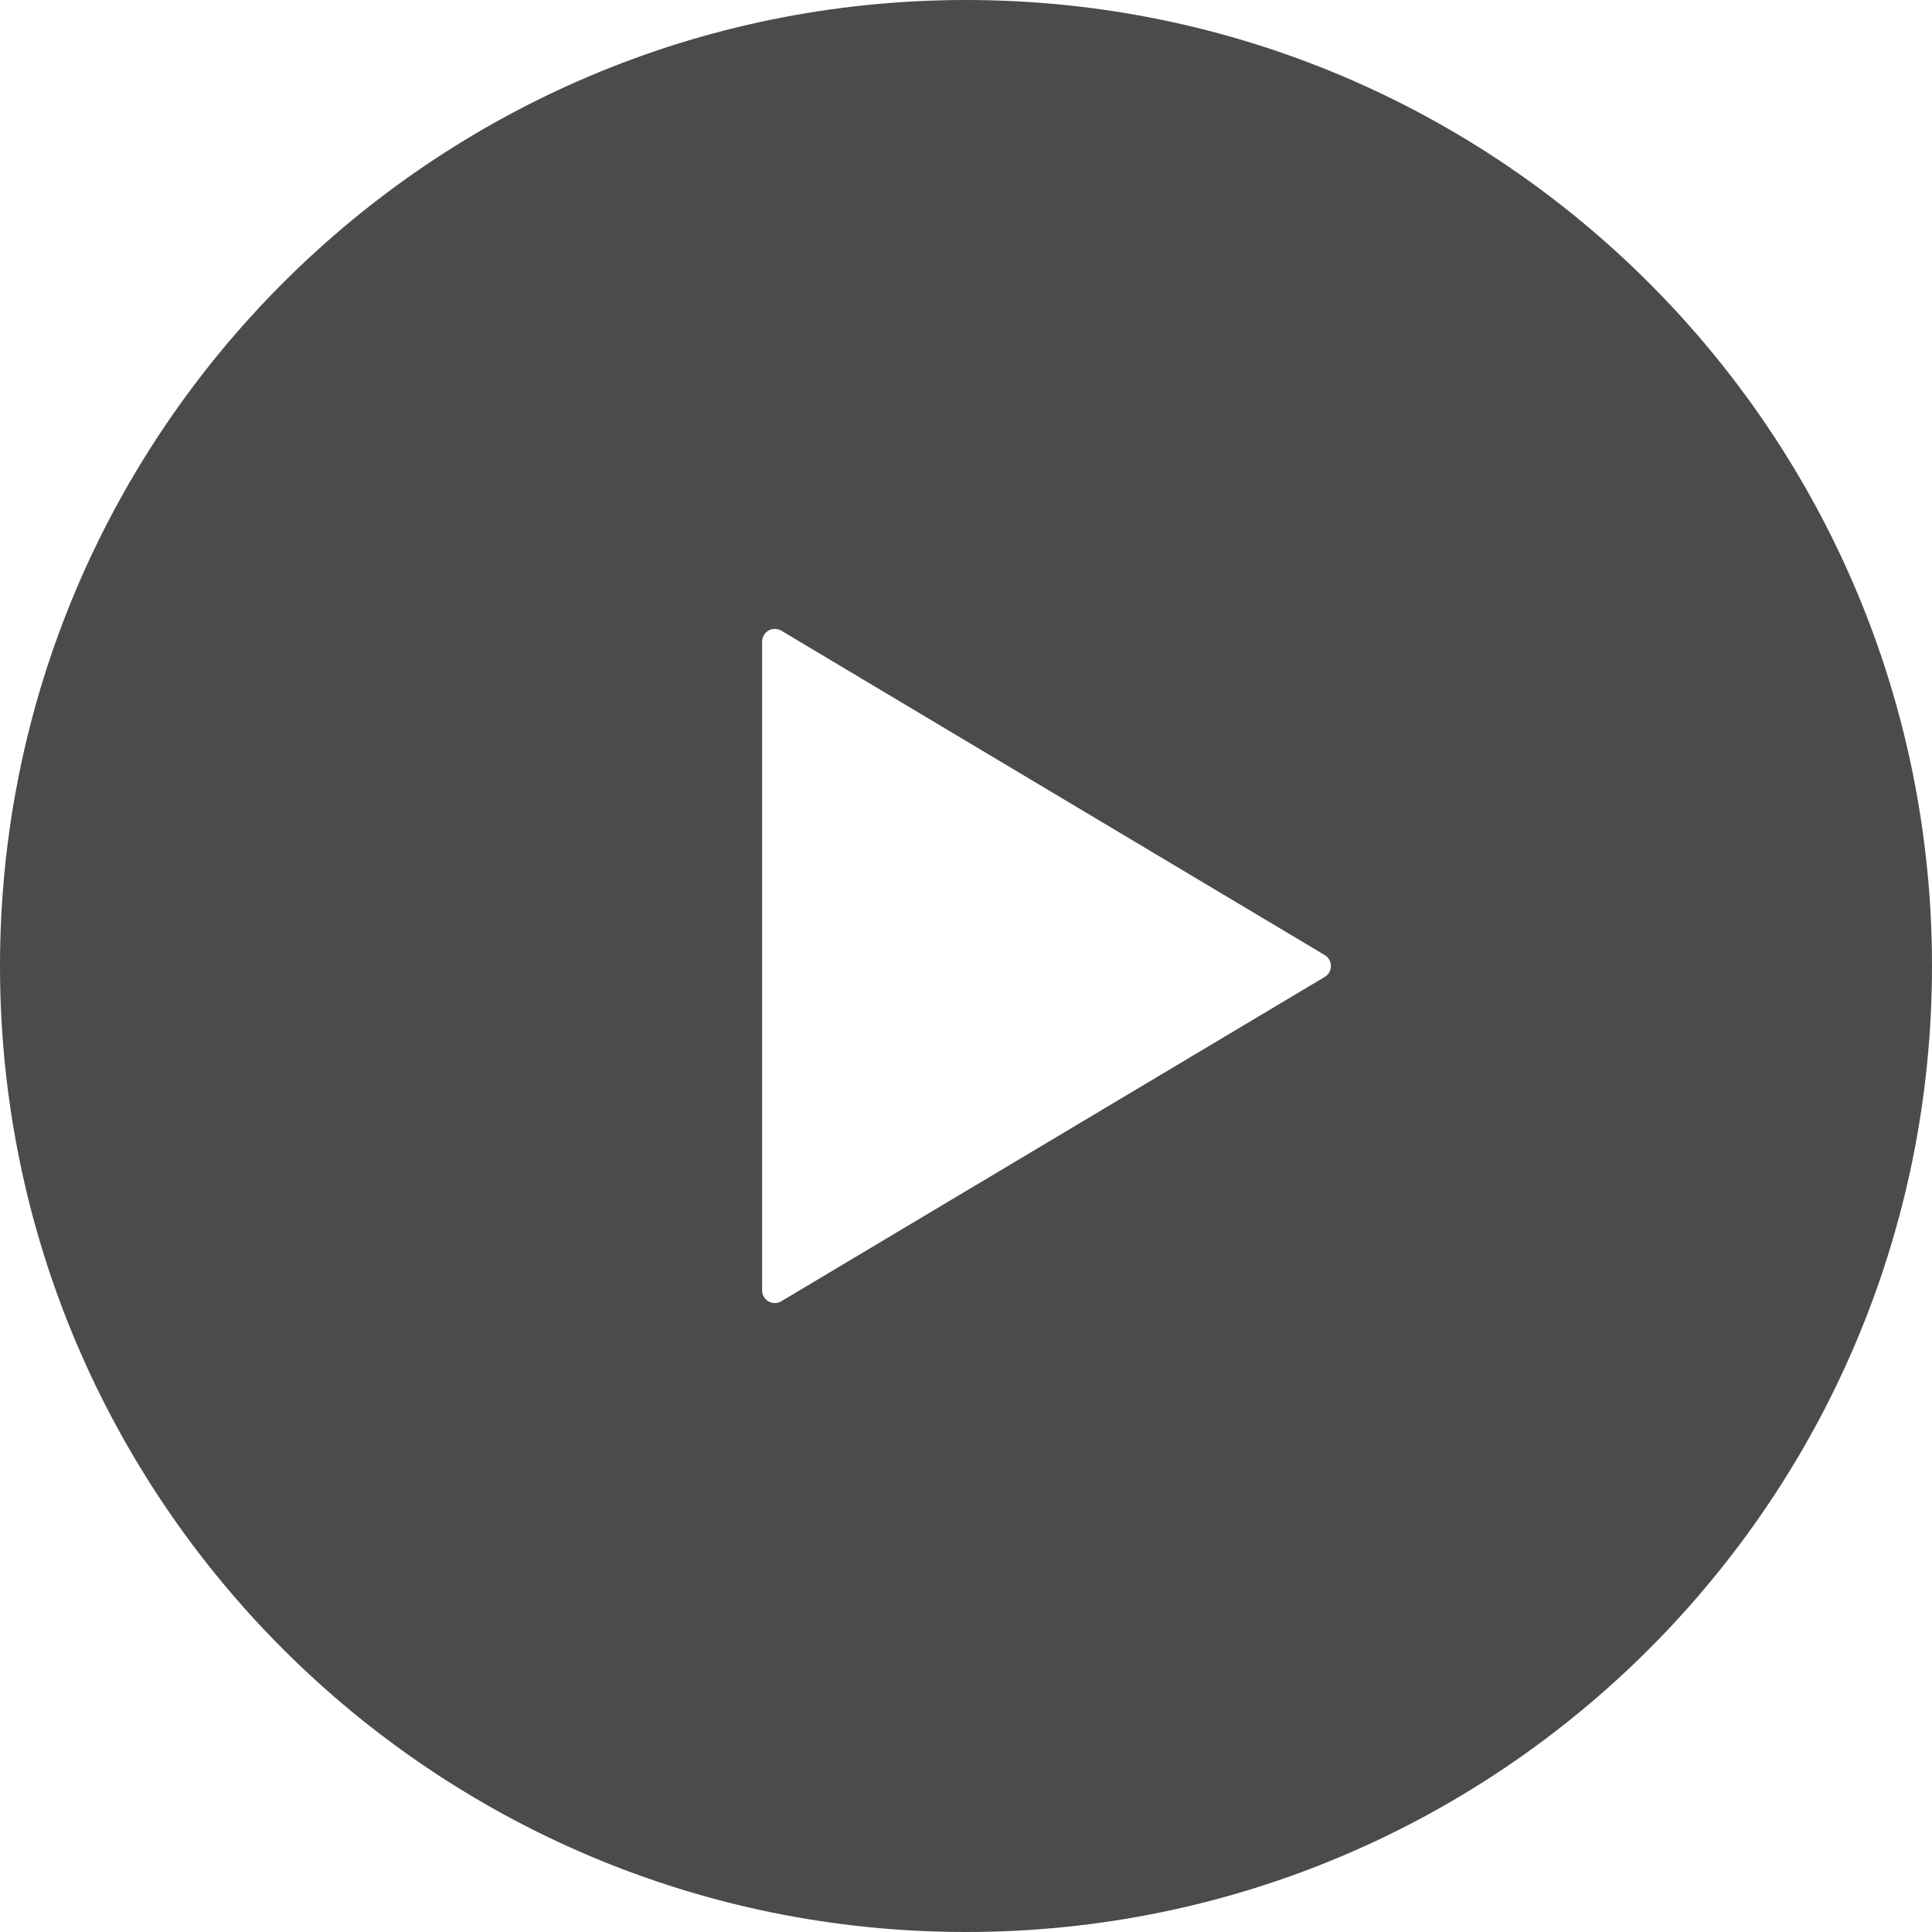
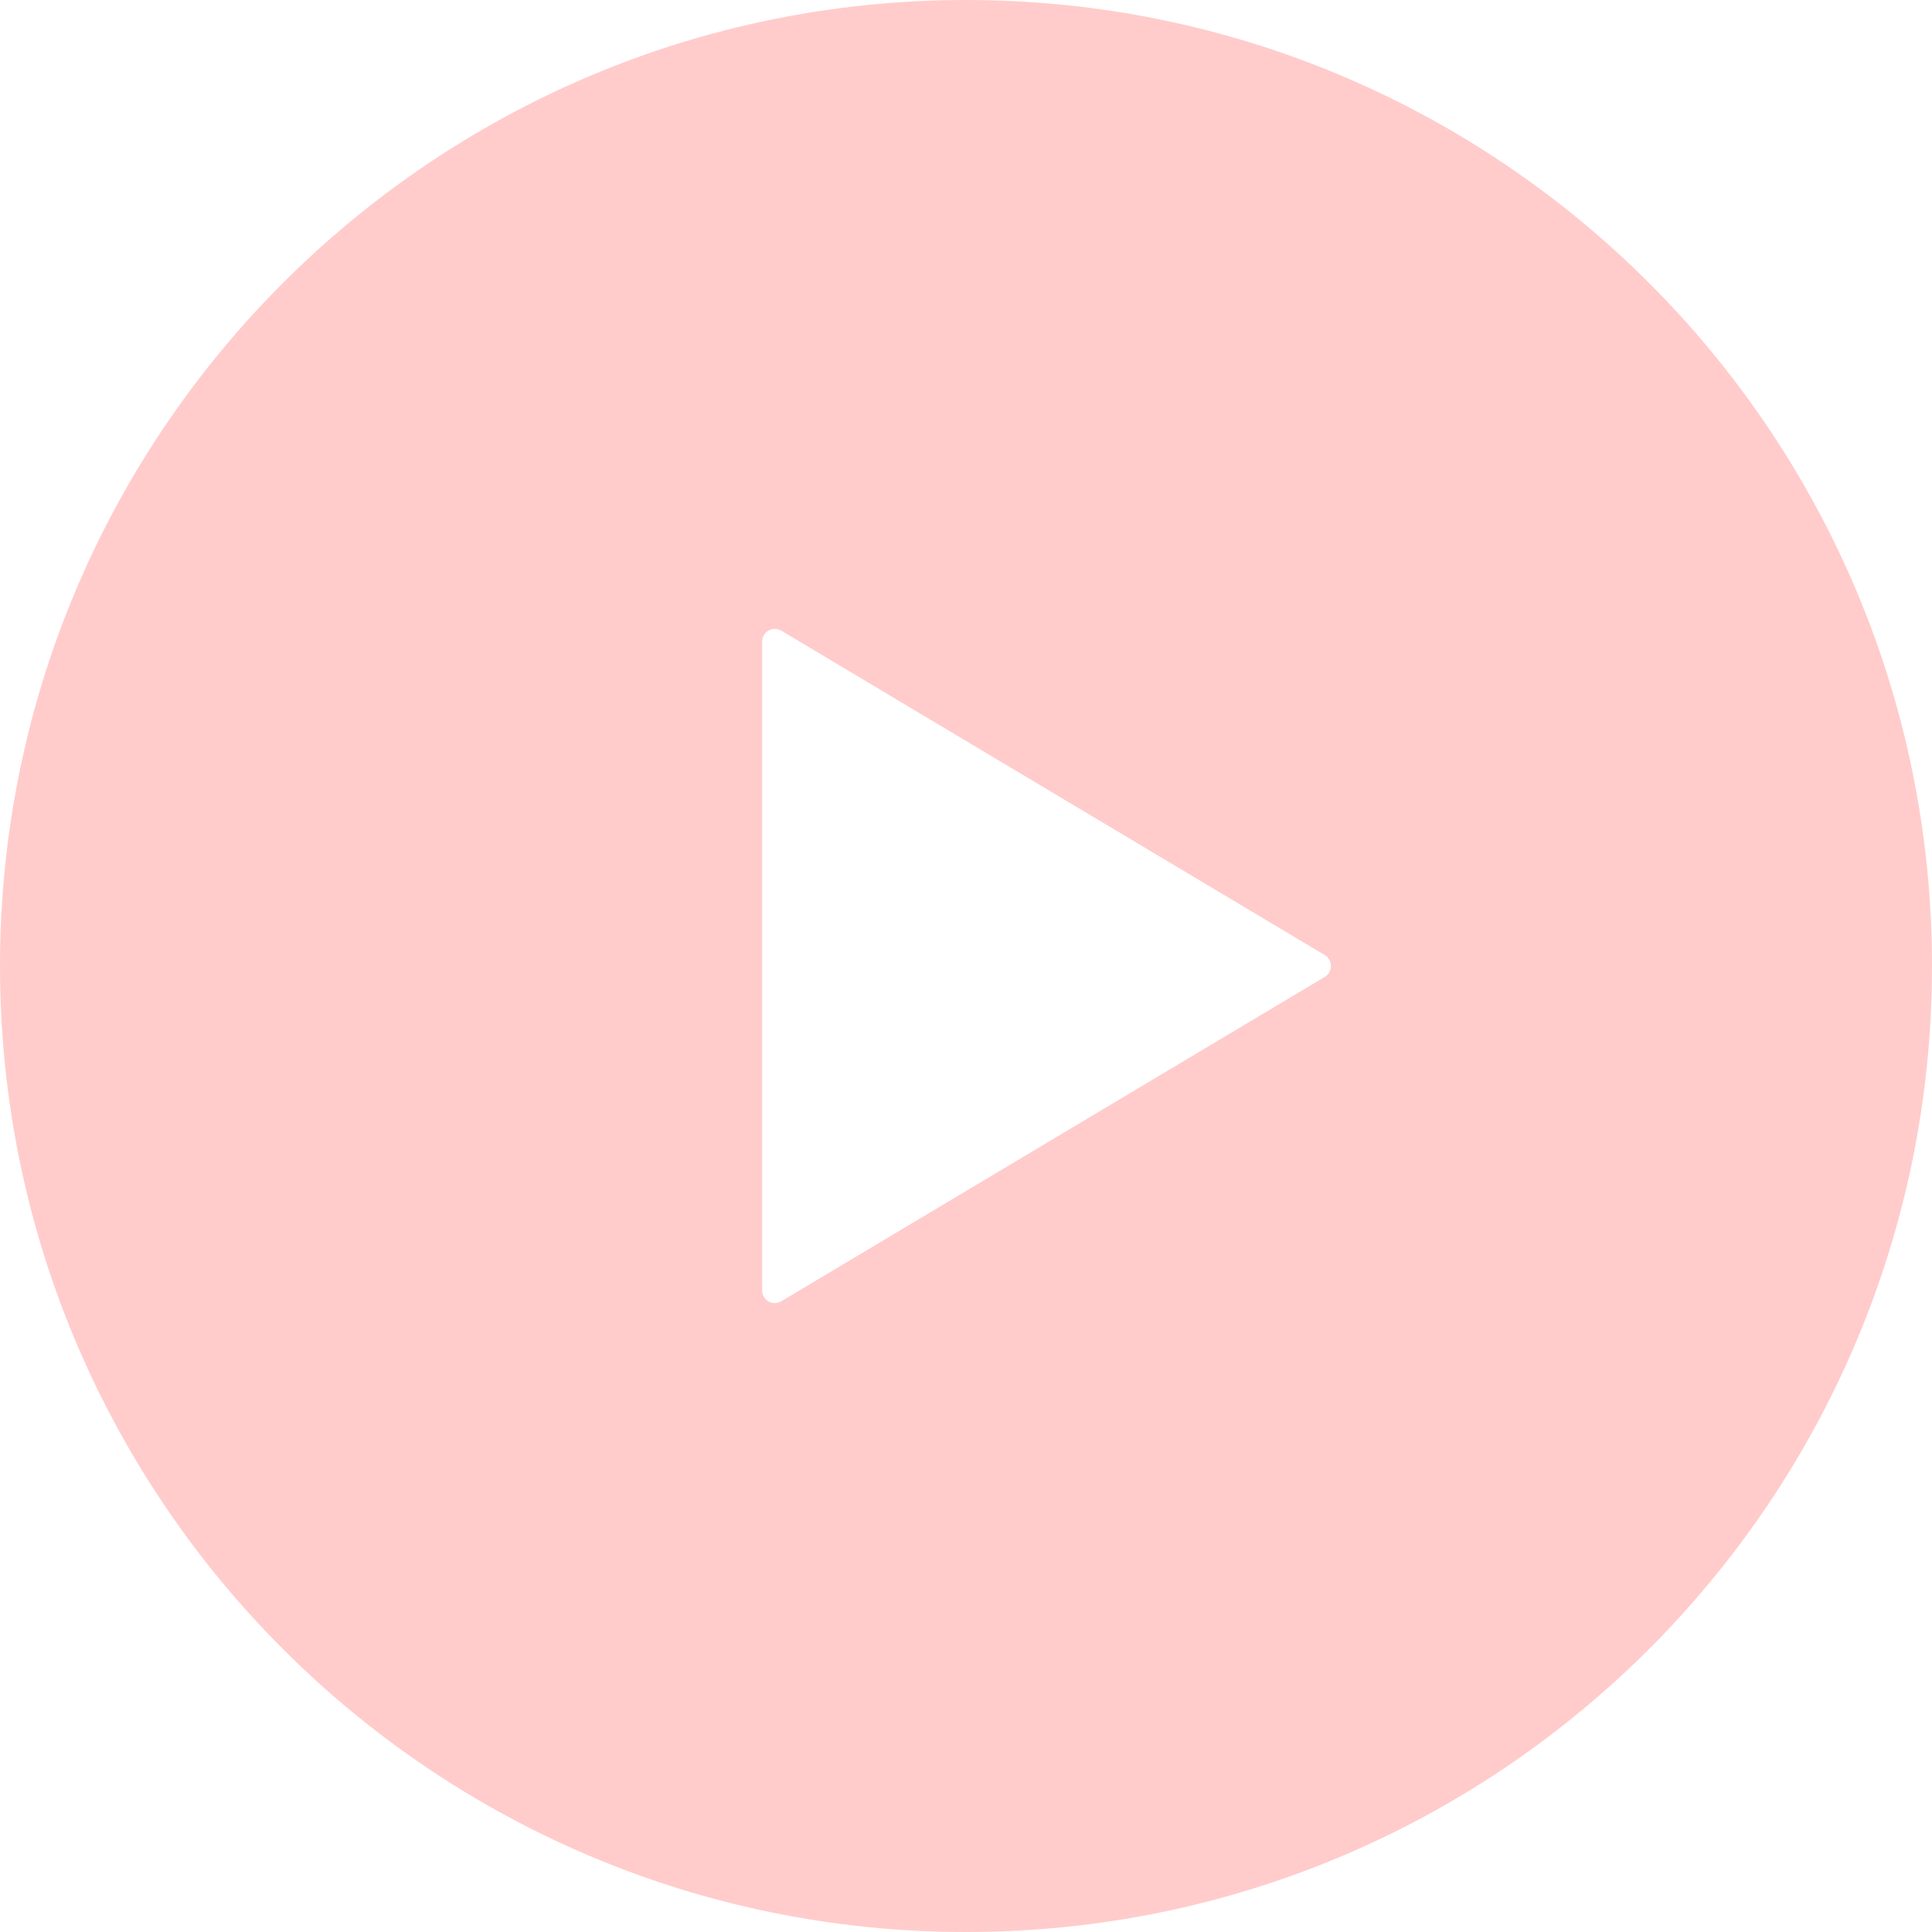
<svg xmlns="http://www.w3.org/2000/svg" version="1.1" id="_x32_" x="0px" y="0px" viewBox="0 0 512 512" style="width: 256px; height: 256px; opacity: 1;" xml:space="preserve">
  <style type="text/css">
	.st0{fill:#4B4B4B;}
</style>
  <g>
-     <path class="st0" d="M256,0C114.625,0,0,114.625,0,256c0,141.374,114.625,256,256,256c141.374,0,256-114.626,256-256   C512,114.625,397.374,0,256,0z M351.062,258.898l-144,85.945c-1.031,0.626-2.344,0.657-3.406,0.031   c-1.031-0.594-1.687-1.702-1.687-2.937v-85.946v-85.946c0-1.218,0.656-2.343,1.687-2.938c1.062-0.609,2.375-0.578,3.406,0.031   l144,85.962c1.031,0.586,1.641,1.718,1.641,2.89C352.703,257.187,352.094,258.297,351.062,258.898z" style="fill: rgb(75, 75, 75);" />
+     <path class="st0" d="M256,0C114.625,0,0,114.625,0,256c0,141.374,114.625,256,256,256c141.374,0,256-114.626,256-256   C512,114.625,397.374,0,256,0z M351.062,258.898l-144,85.945c-1.031,0.626-2.344,0.657-3.406,0.031   c-1.031-0.594-1.687-1.702-1.687-2.937v-85.946v-85.946c0-1.218,0.656-2.343,1.687-2.938c1.062-0.609,2.375-0.578,3.406,0.031   l144,85.962c1.031,0.586,1.641,1.718,1.641,2.89C352.703,257.187,352.094,258.297,351.062,258.898z" style="fill: #ffcccb;" />
  </g>
</svg>
